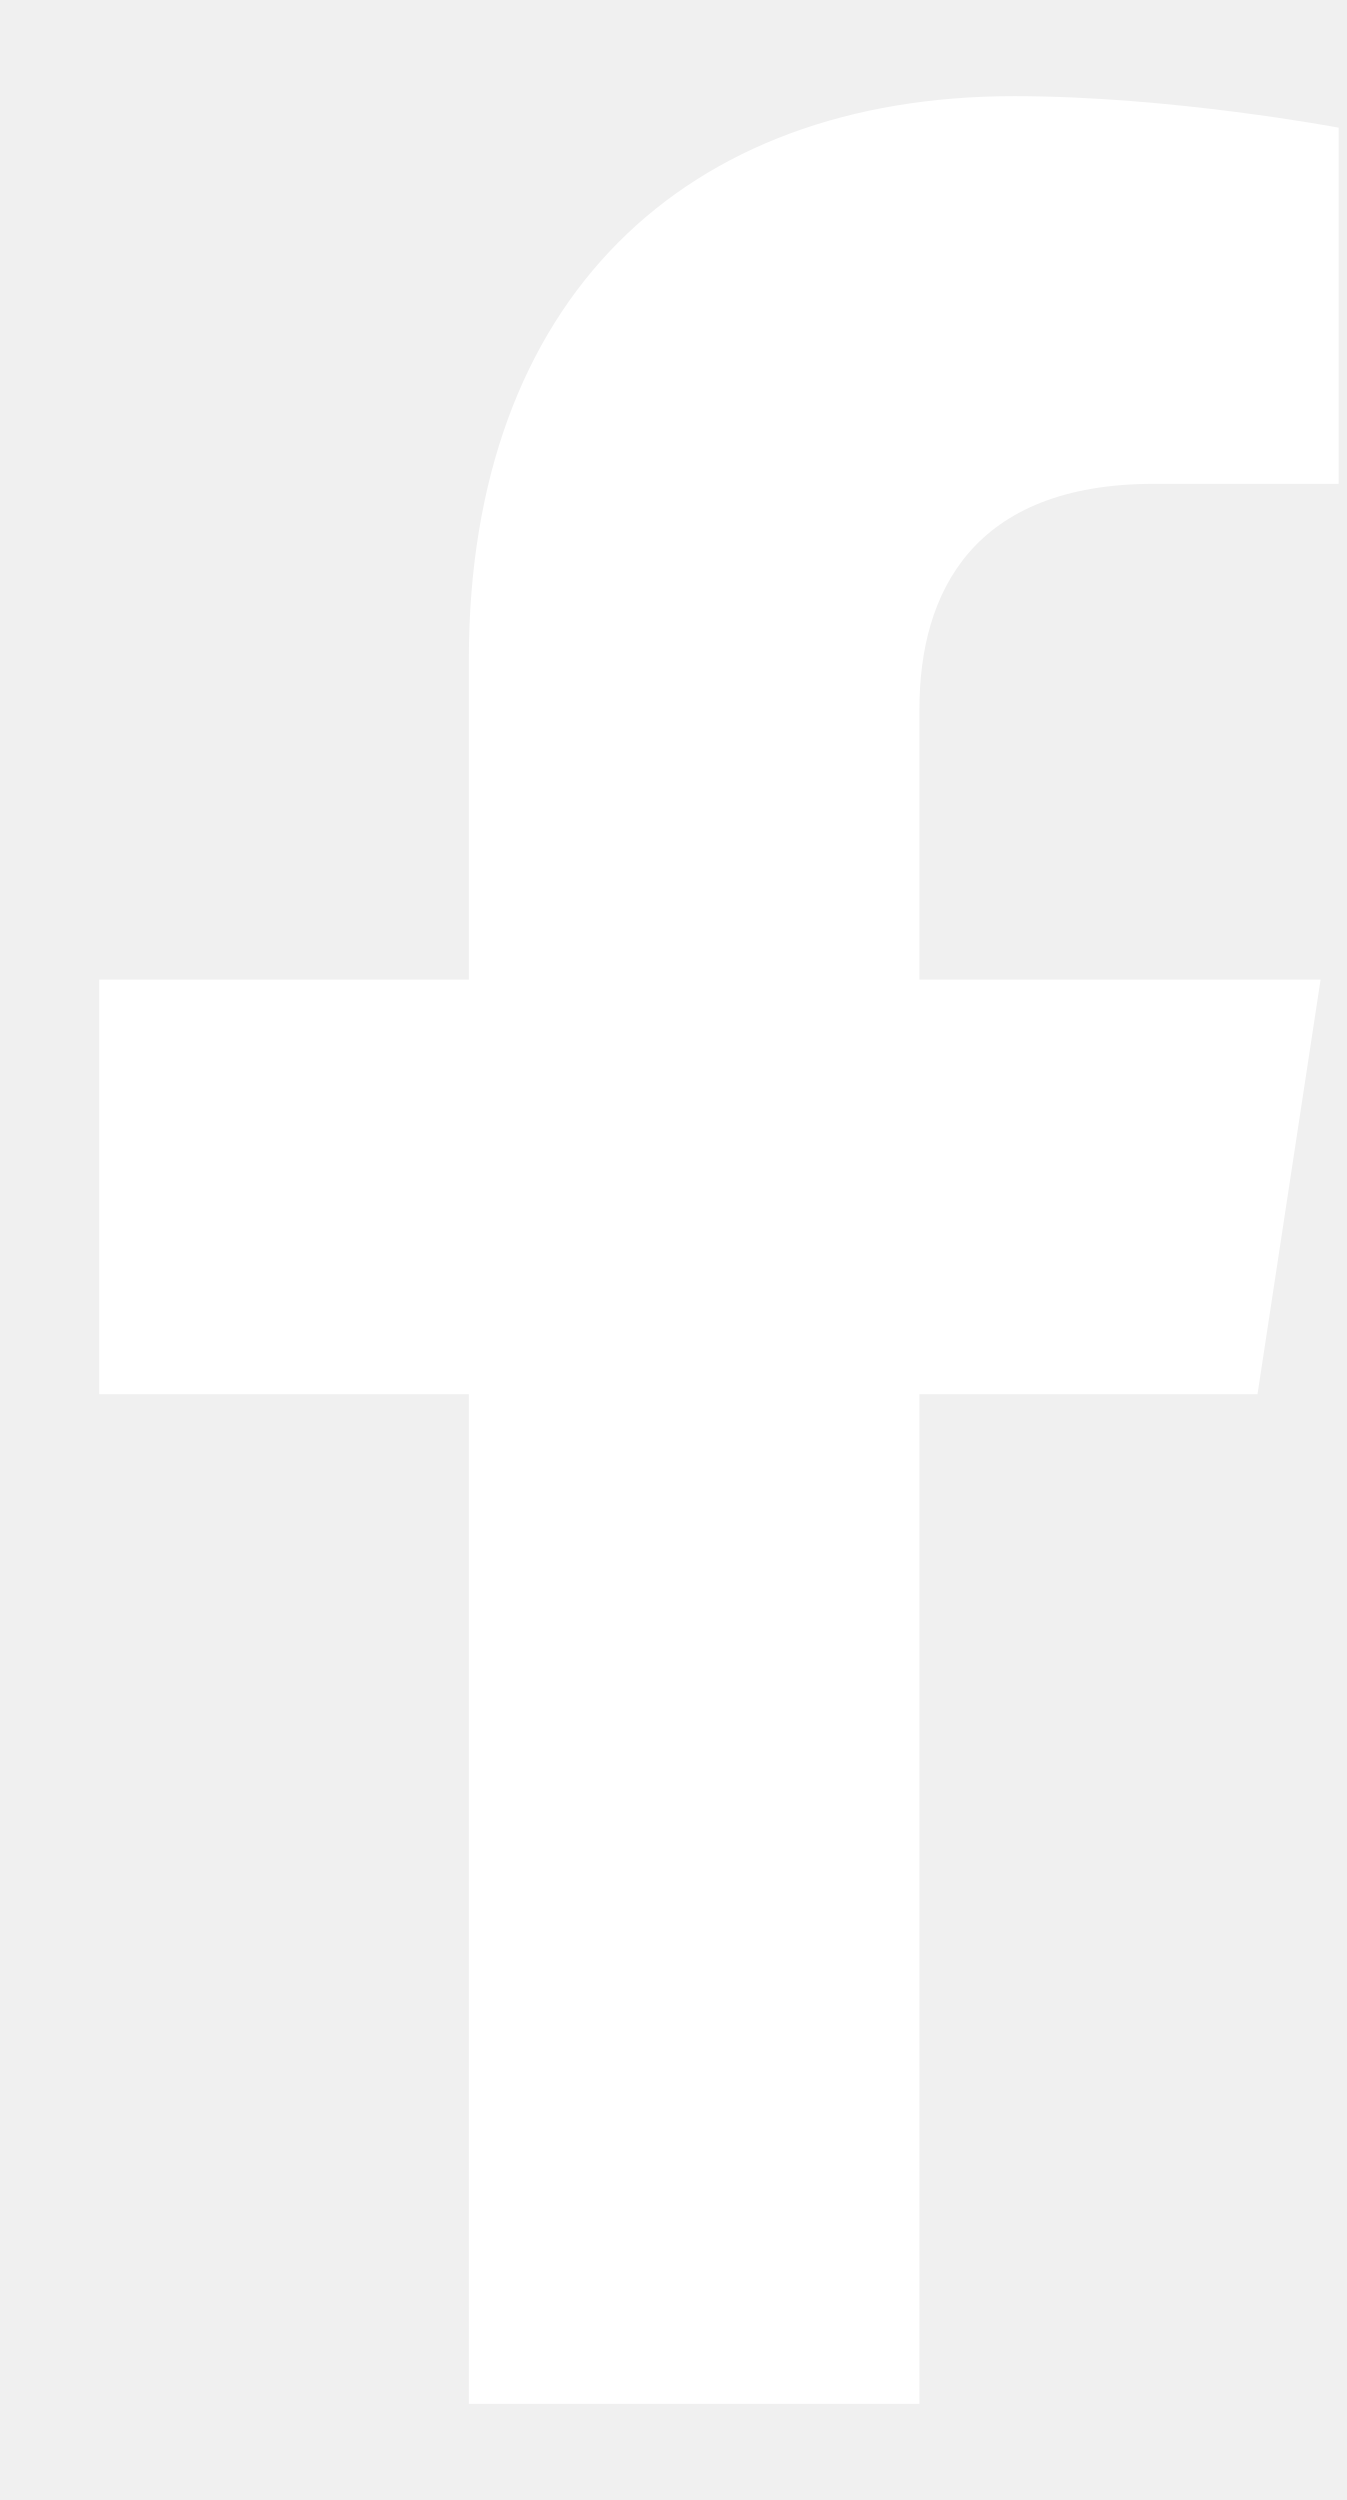
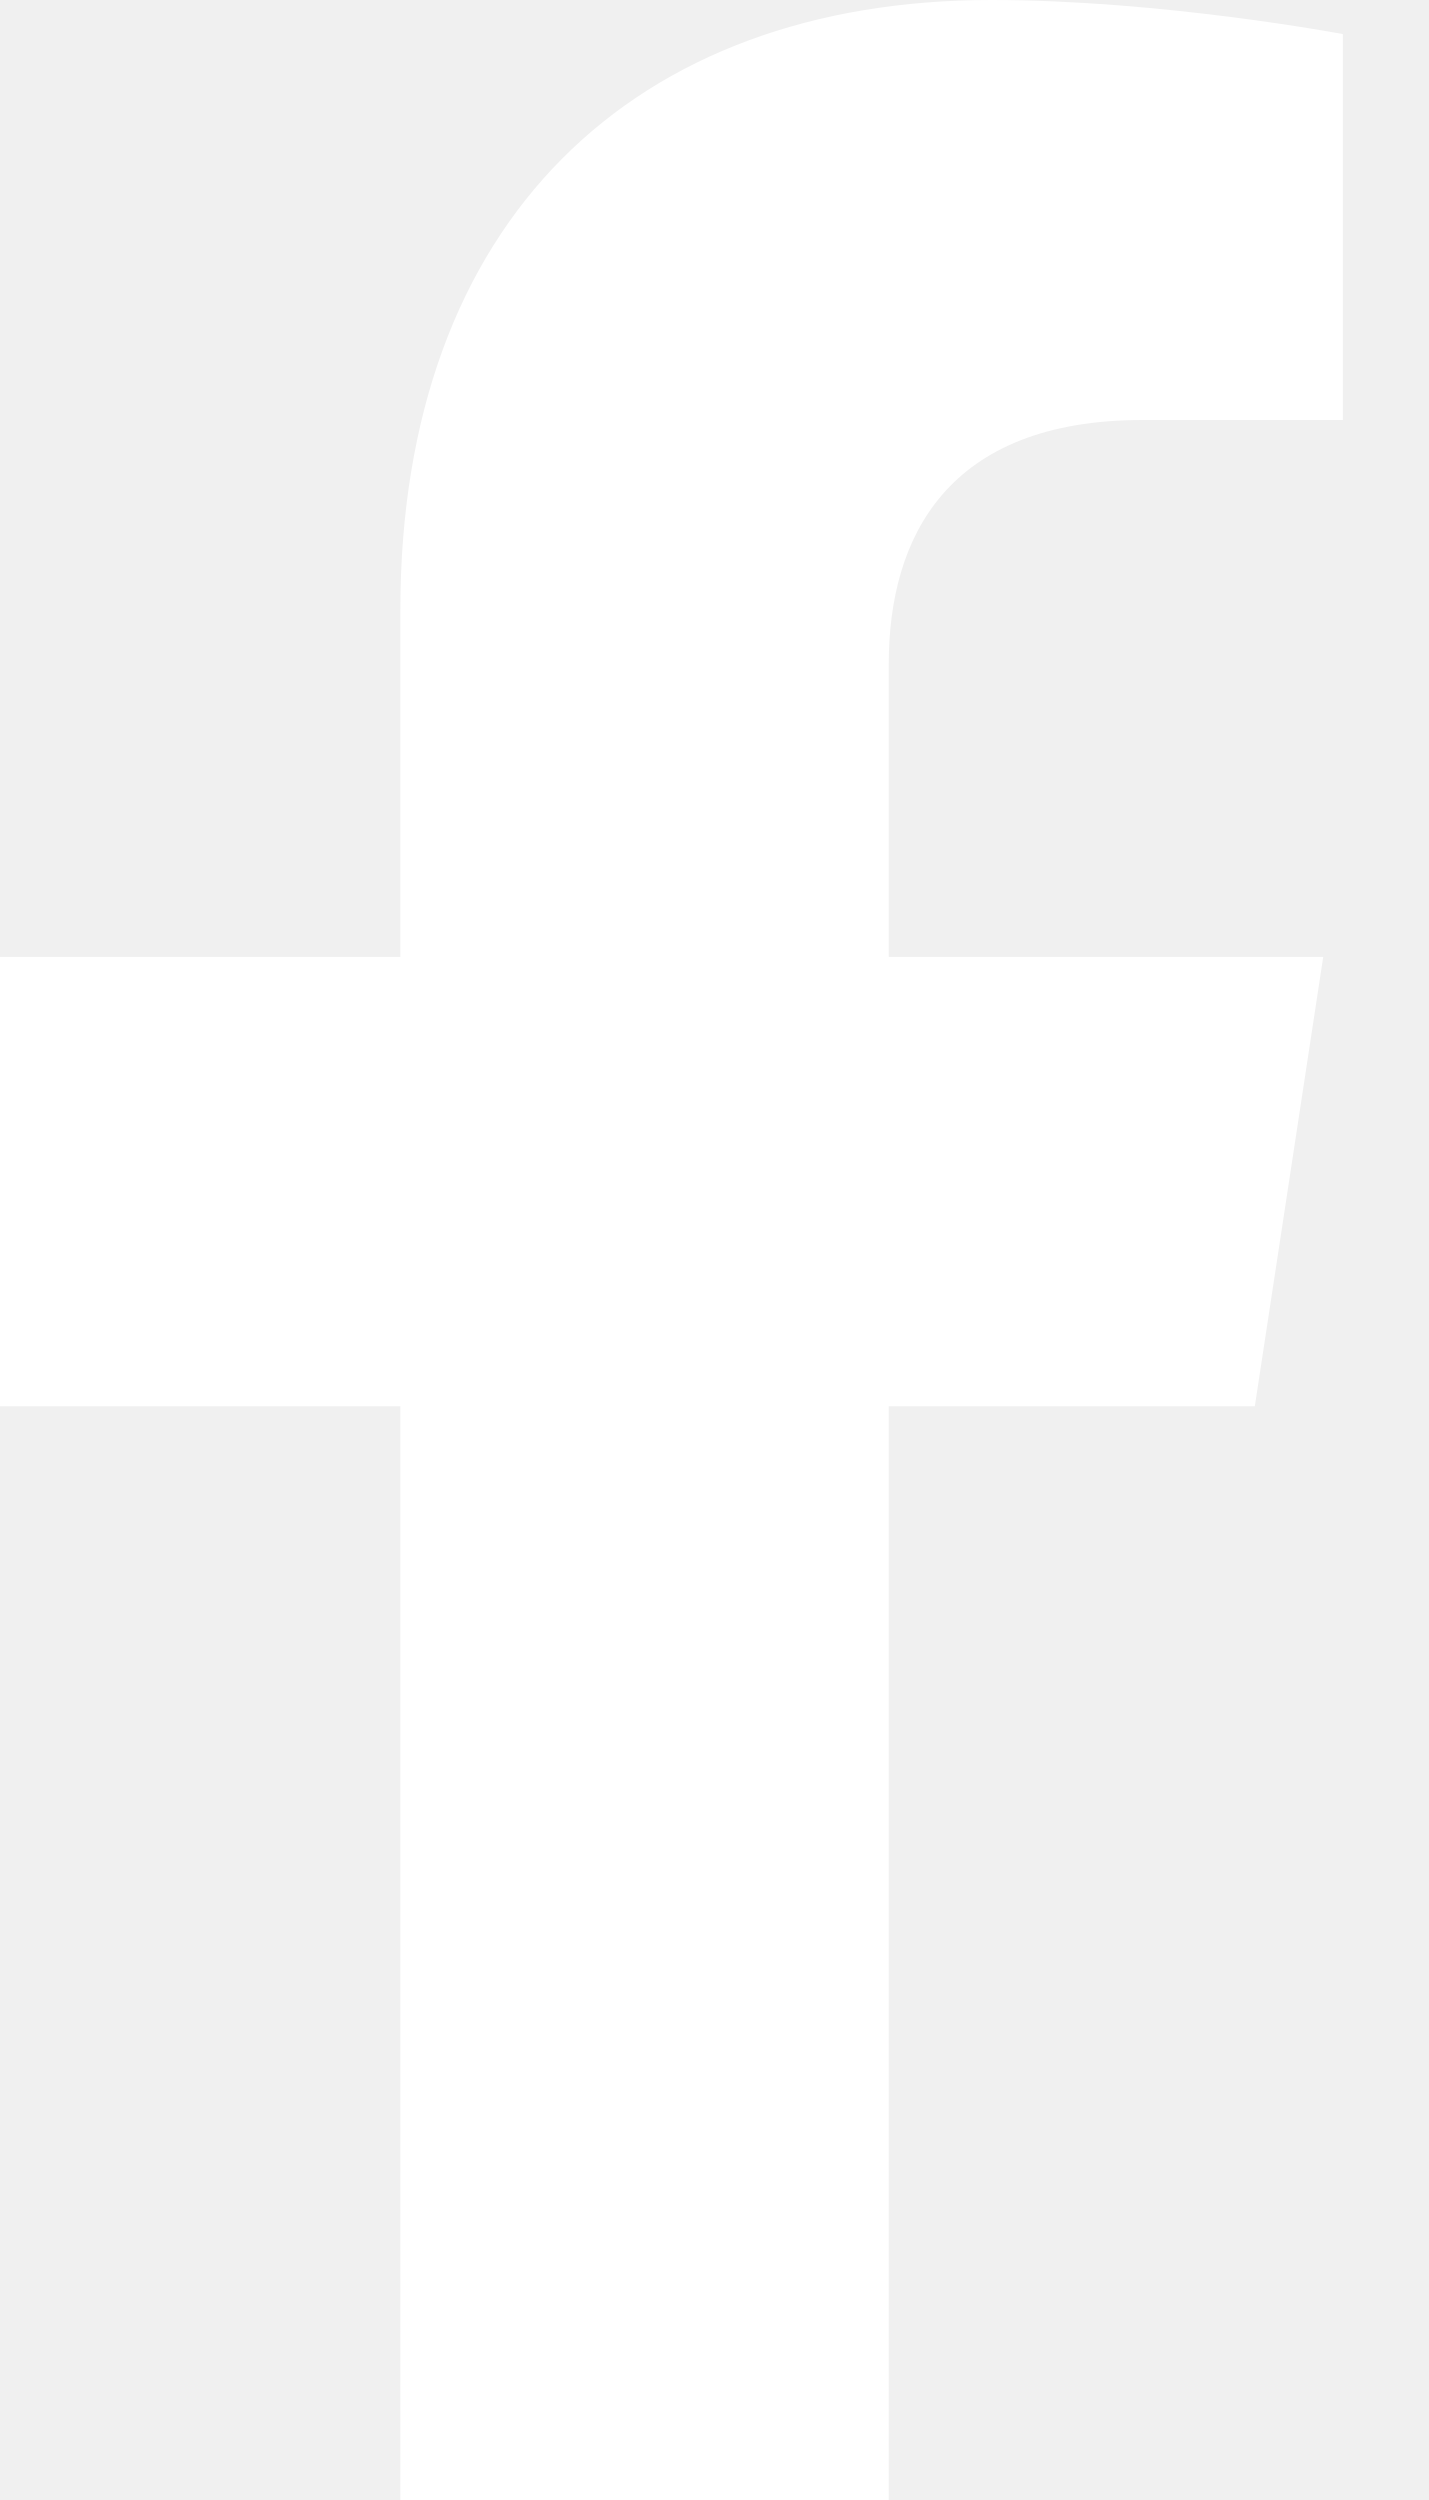
- <svg xmlns="http://www.w3.org/2000/svg" width="7" height="13" viewBox="0 0 7 13" fill="none">
-   <path d="M6.539 7.25H4.781V12.5H2.438V7.25H0.516V5.094H2.438V3.43C2.438 1.555 3.562 0.5 5.273 0.5C6.094 0.5 6.961 0.664 6.961 0.664V2.516H6C5.062 2.516 4.781 3.078 4.781 3.688V5.094H6.867L6.539 7.25Z" fill="white" />
+ <svg xmlns="http://www.w3.org/2000/svg" width="8" height="14" viewBox="0 0 8 14" fill="none">
+   <path d="M7.027 7.875H4.977V14H2.242V7.875H9.91821e-05V5.359H2.242V3.418C2.242 1.23 3.555 0 5.551 0C6.508 0 7.52 0.191 7.52 0.191V2.352H6.399C5.305 2.352 4.977 3.008 4.977 3.719V5.359H7.41L7.027 7.875Z" fill="white" />
</svg>
